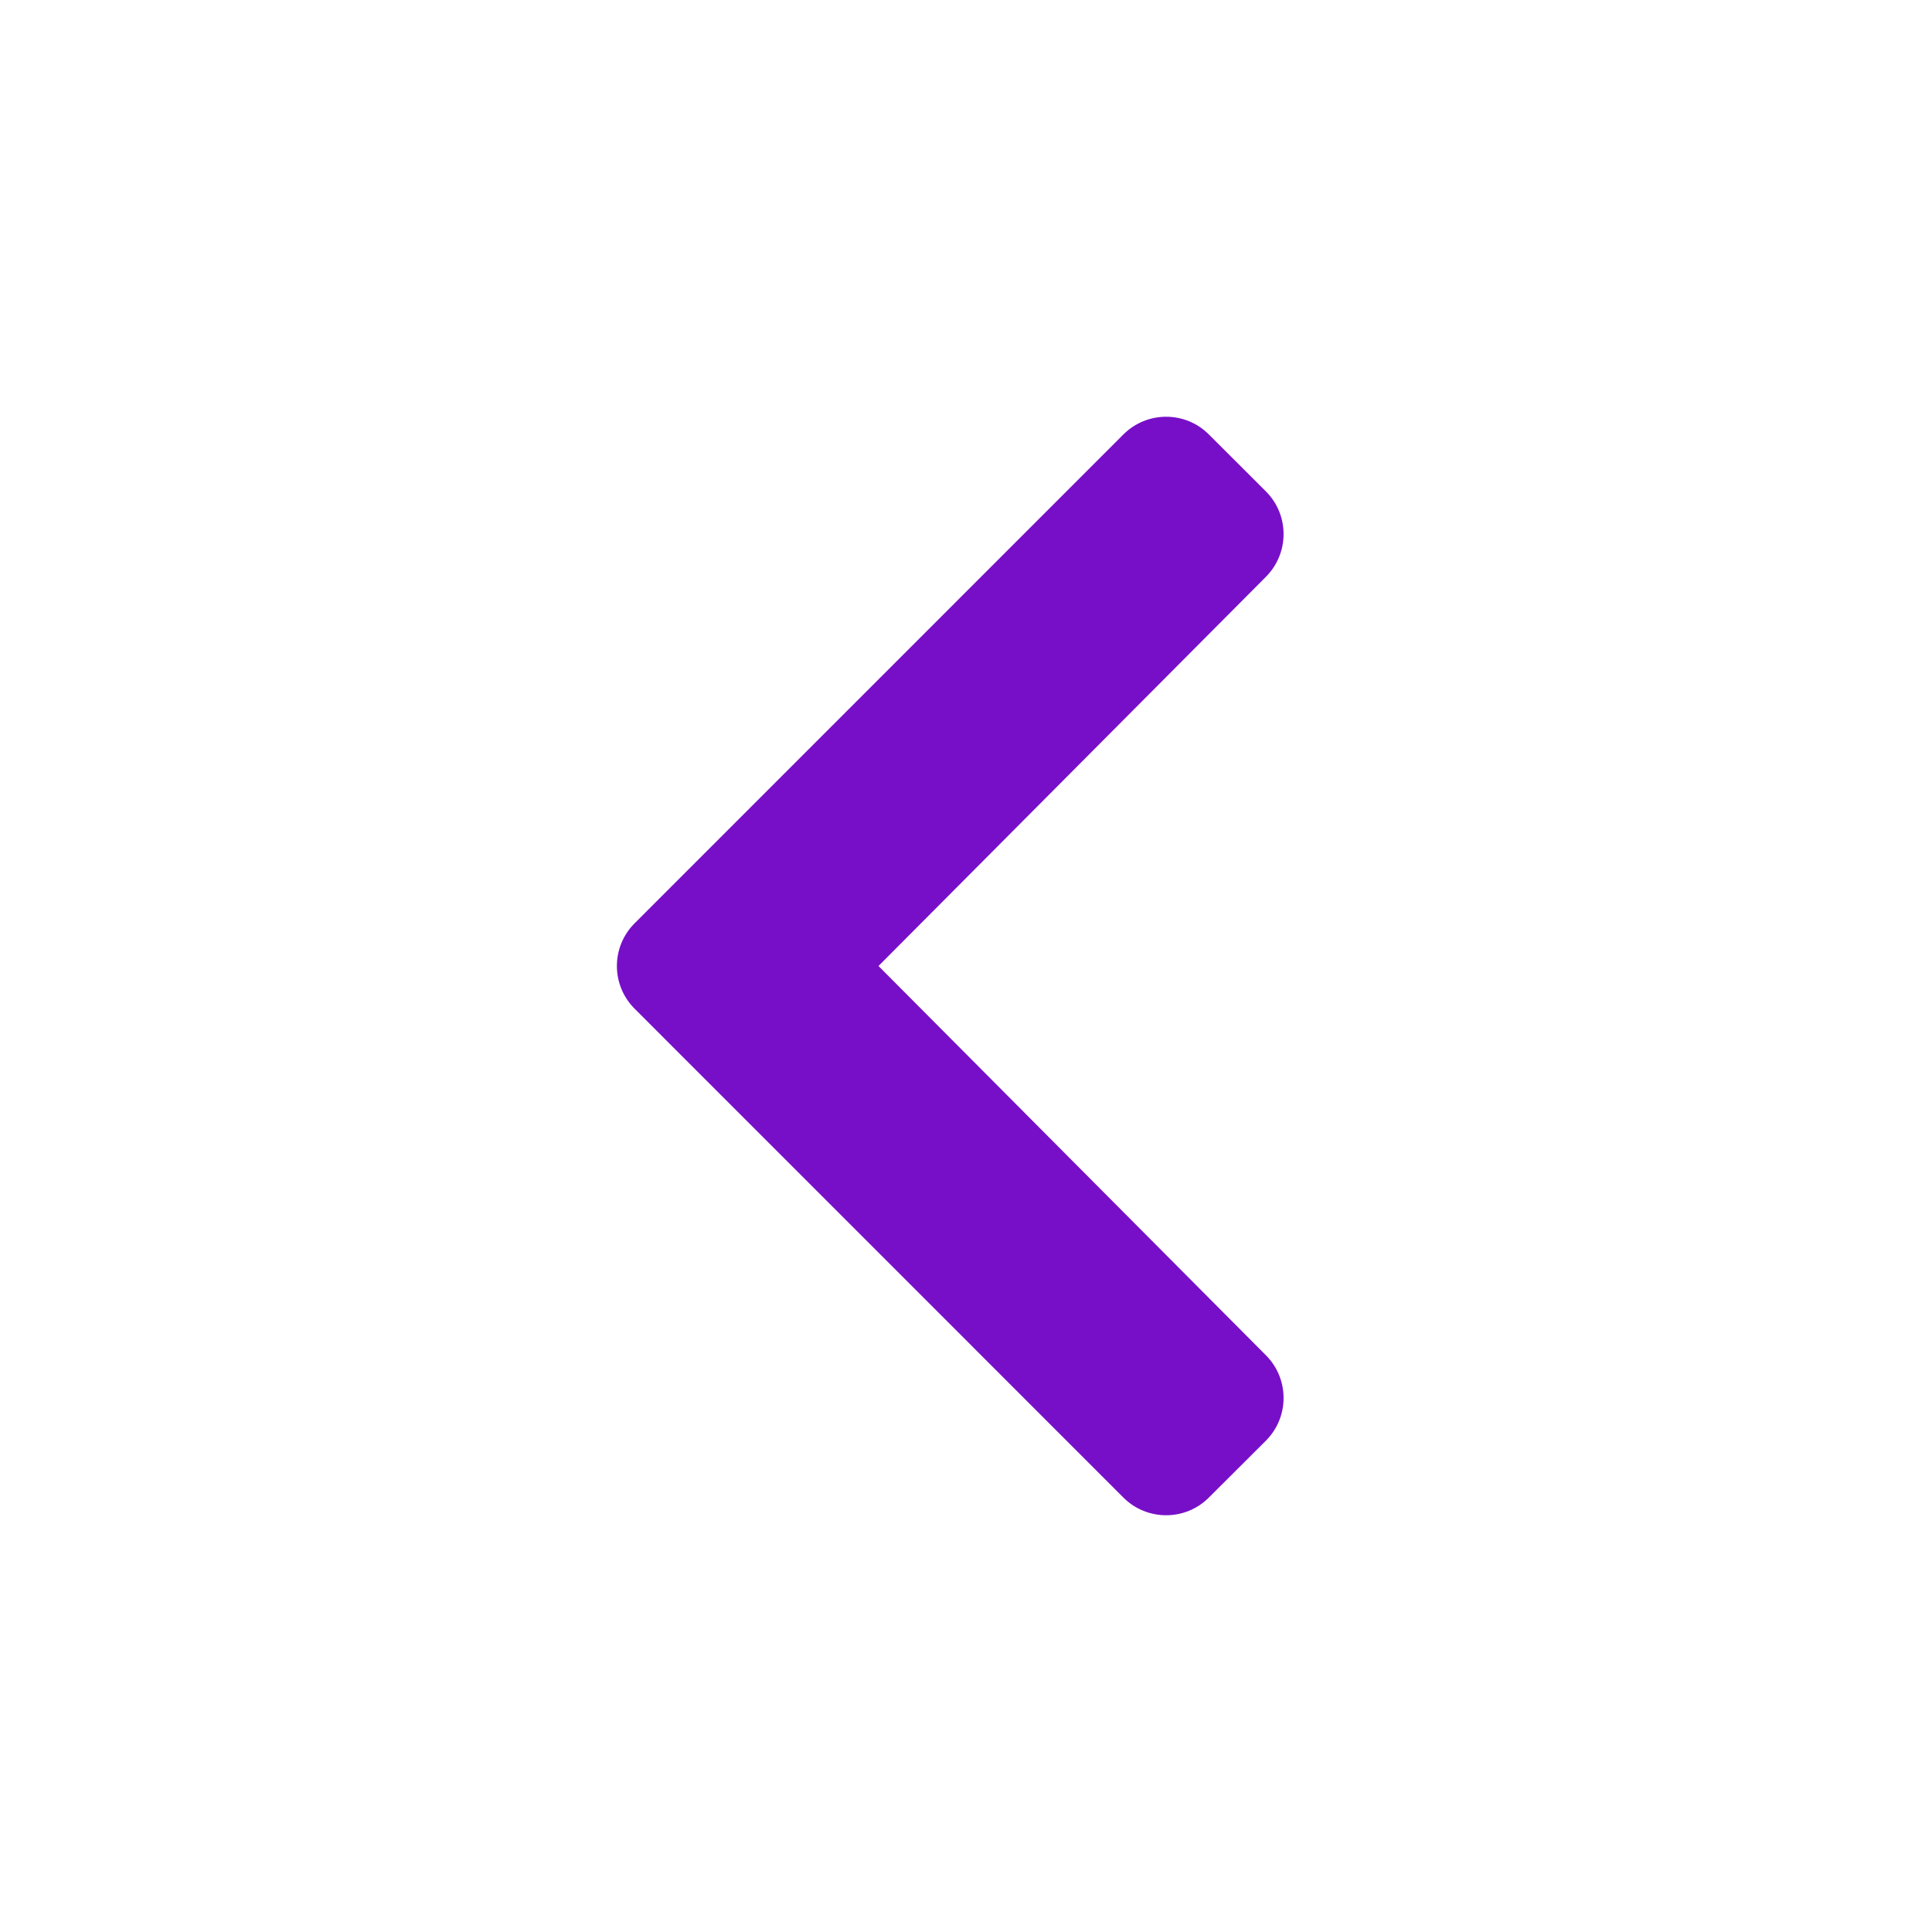
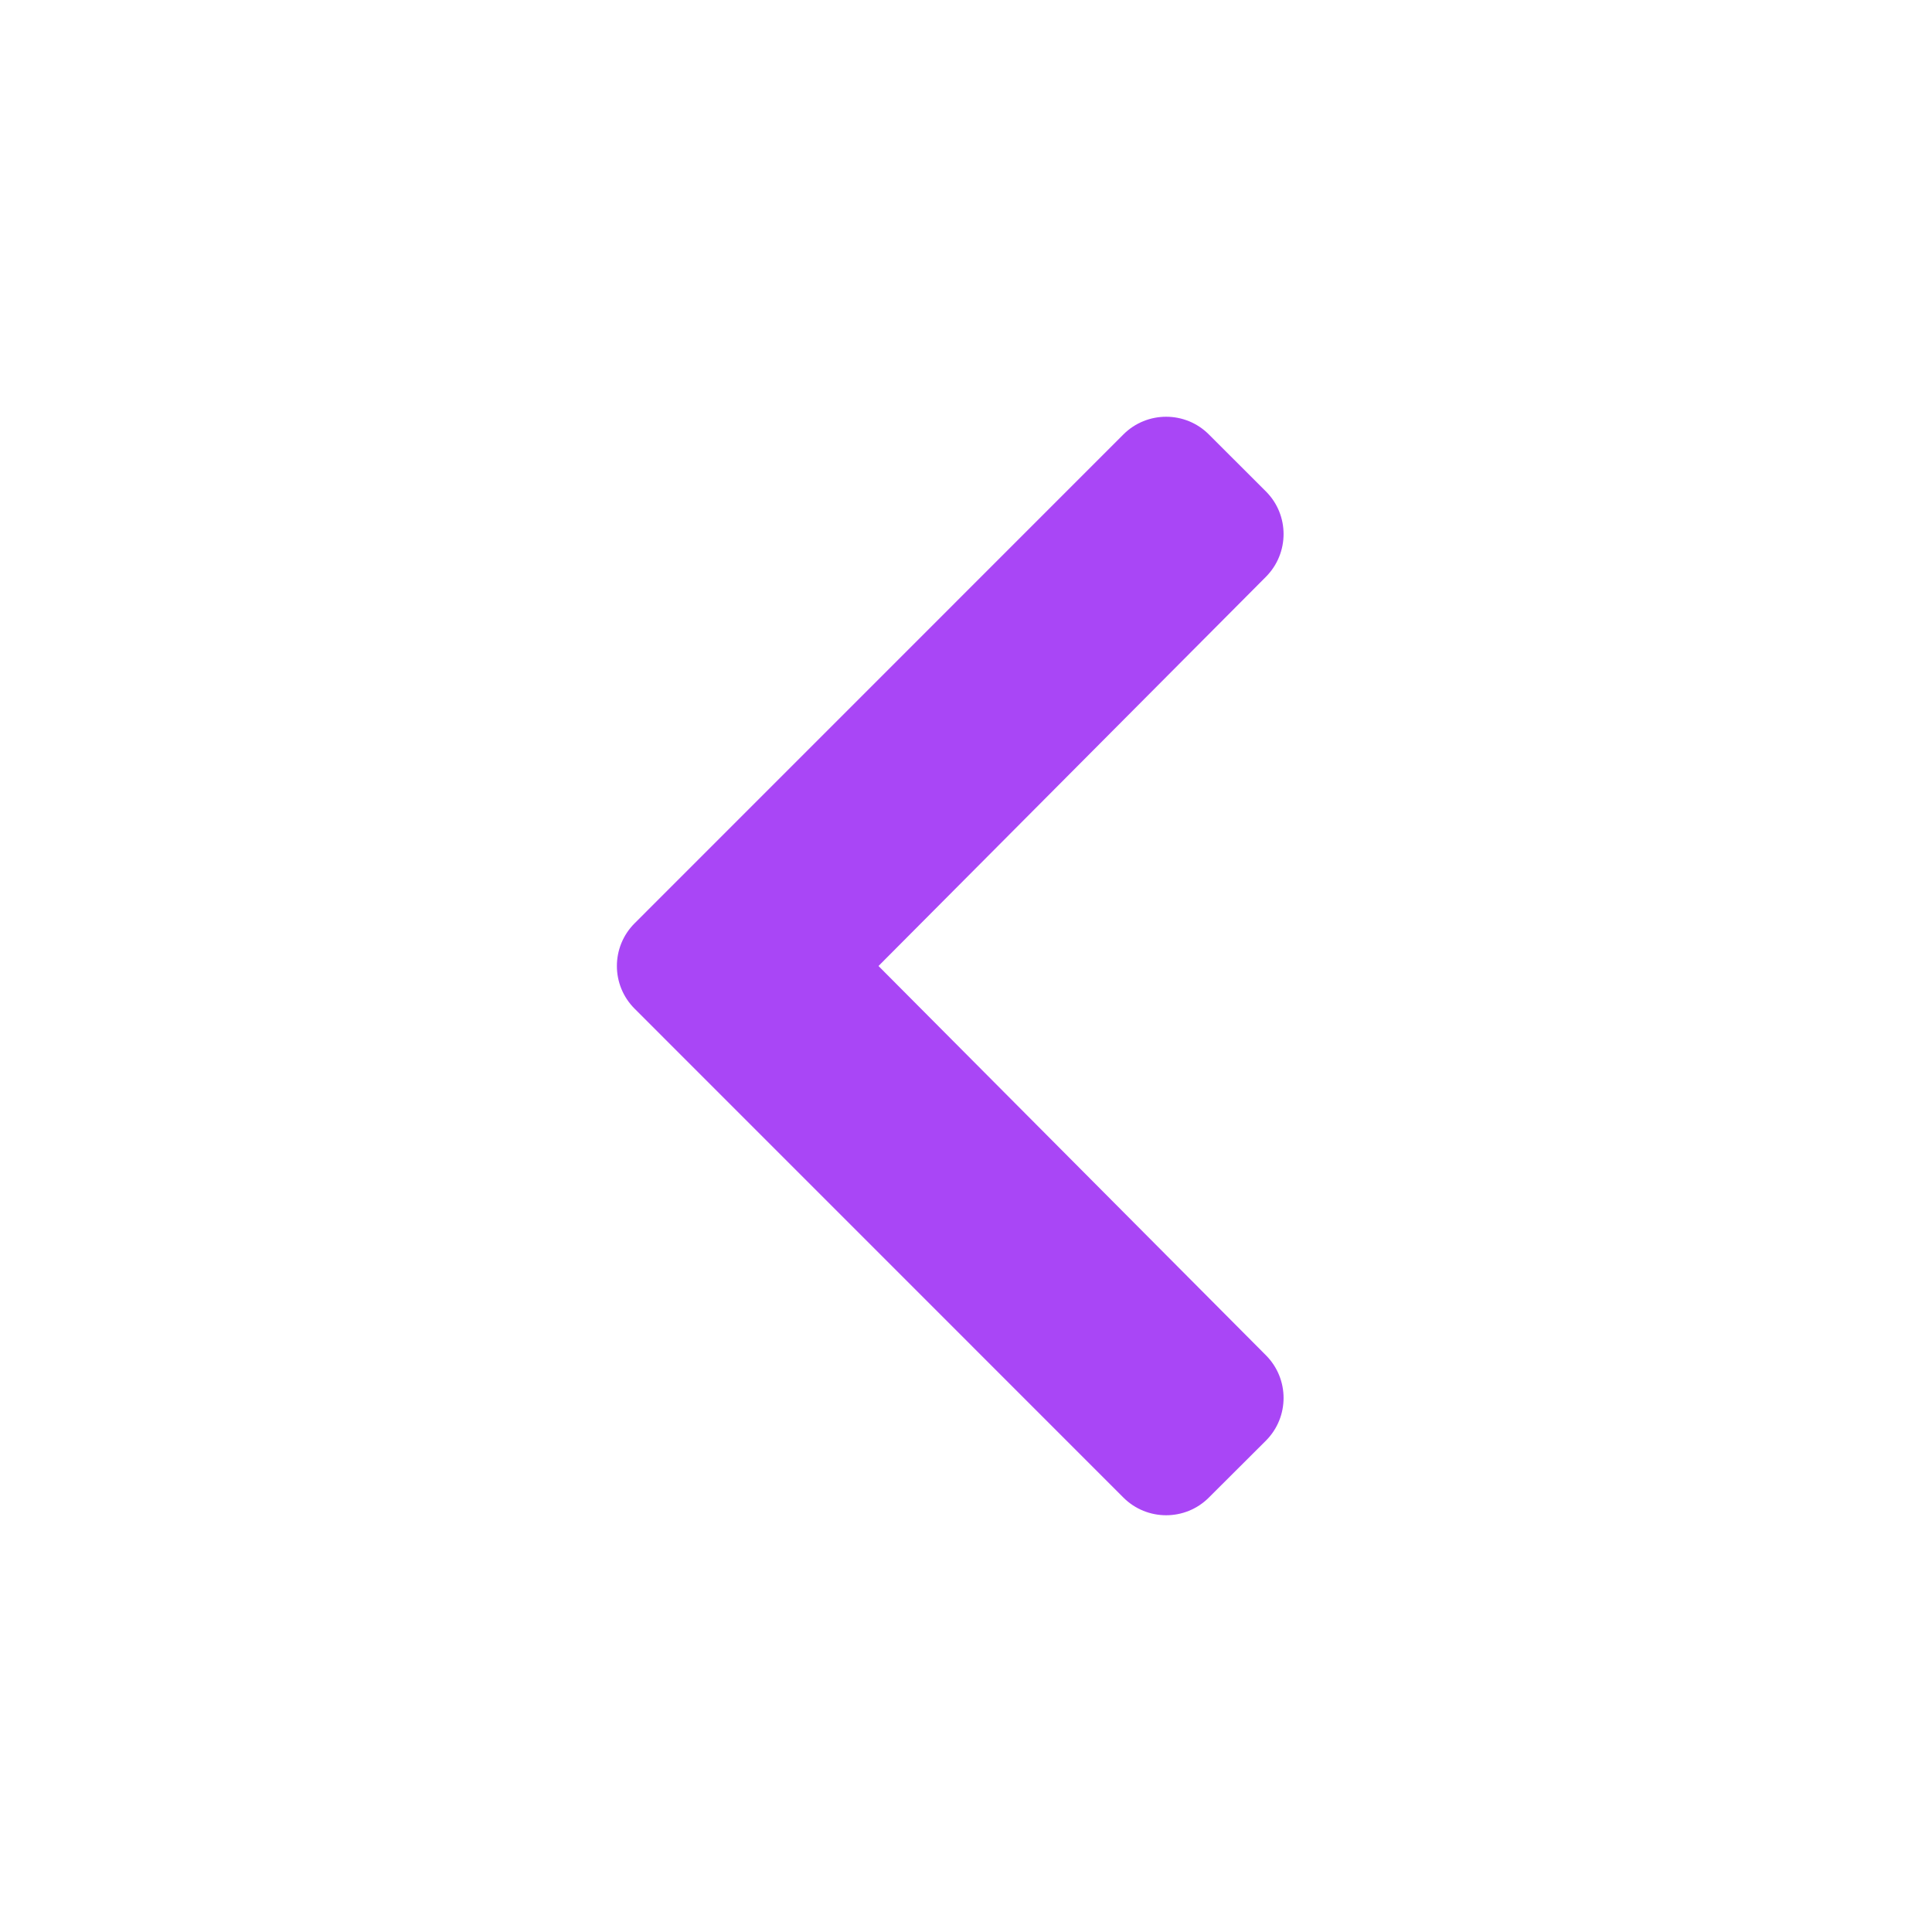
<svg xmlns="http://www.w3.org/2000/svg" width="24" height="24" viewBox="0 0 24 24">
-   <path fill="#770FC8" fill-rule="evenodd" d="M13.956 18.604L7.883 12.53c-.293-.293-.293-.767 0-1.06l6.073-6.074c.293-.292.768-.292 1.06 0l.71.709c.292.292.292.766 0 1.06L10.913 12l4.813 4.836c.292.293.292.767 0 1.06l-.71.708c-.292.292-.767.292-1.06 0z" />
+   <path fill="#a946f6" fill-rule="evenodd" d="M13.956 18.604L7.883 12.53c-.293-.293-.293-.767 0-1.06l6.073-6.074c.293-.292.768-.292 1.06 0l.71.709c.292.292.292.766 0 1.06L10.913 12l4.813 4.836c.292.293.292.767 0 1.06l-.71.708c-.292.292-.767.292-1.06 0z" />
</svg>
